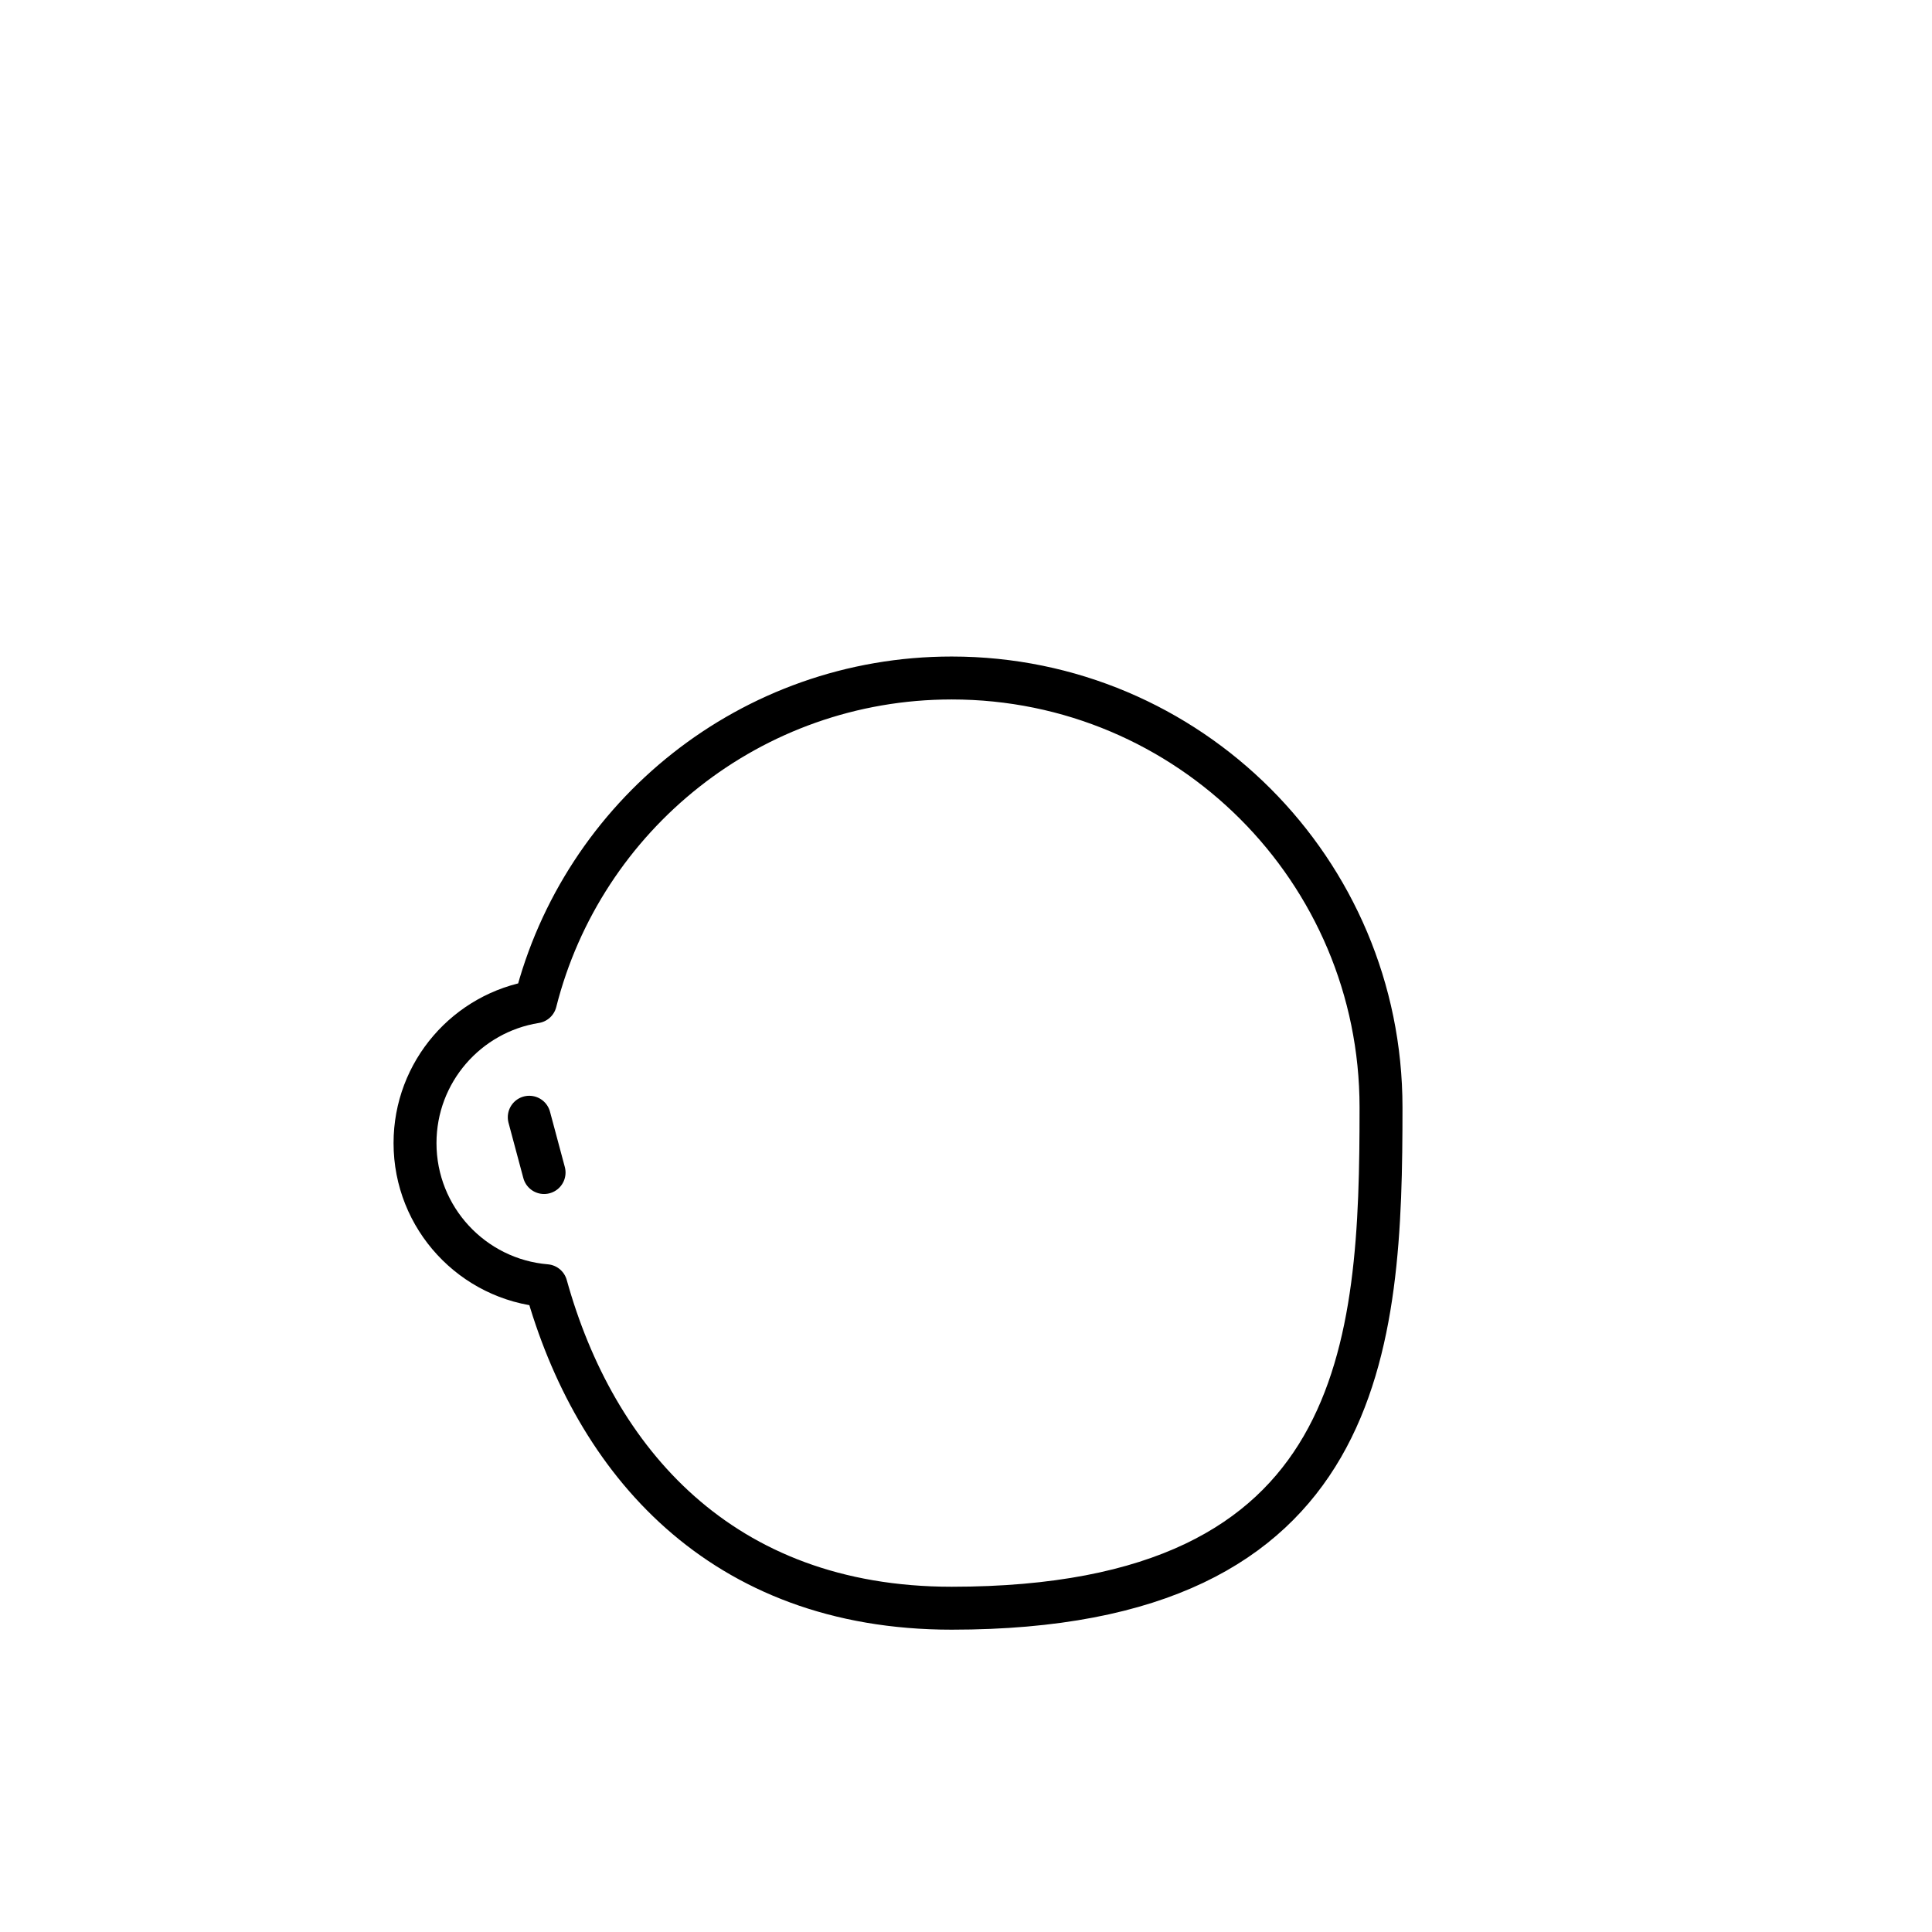
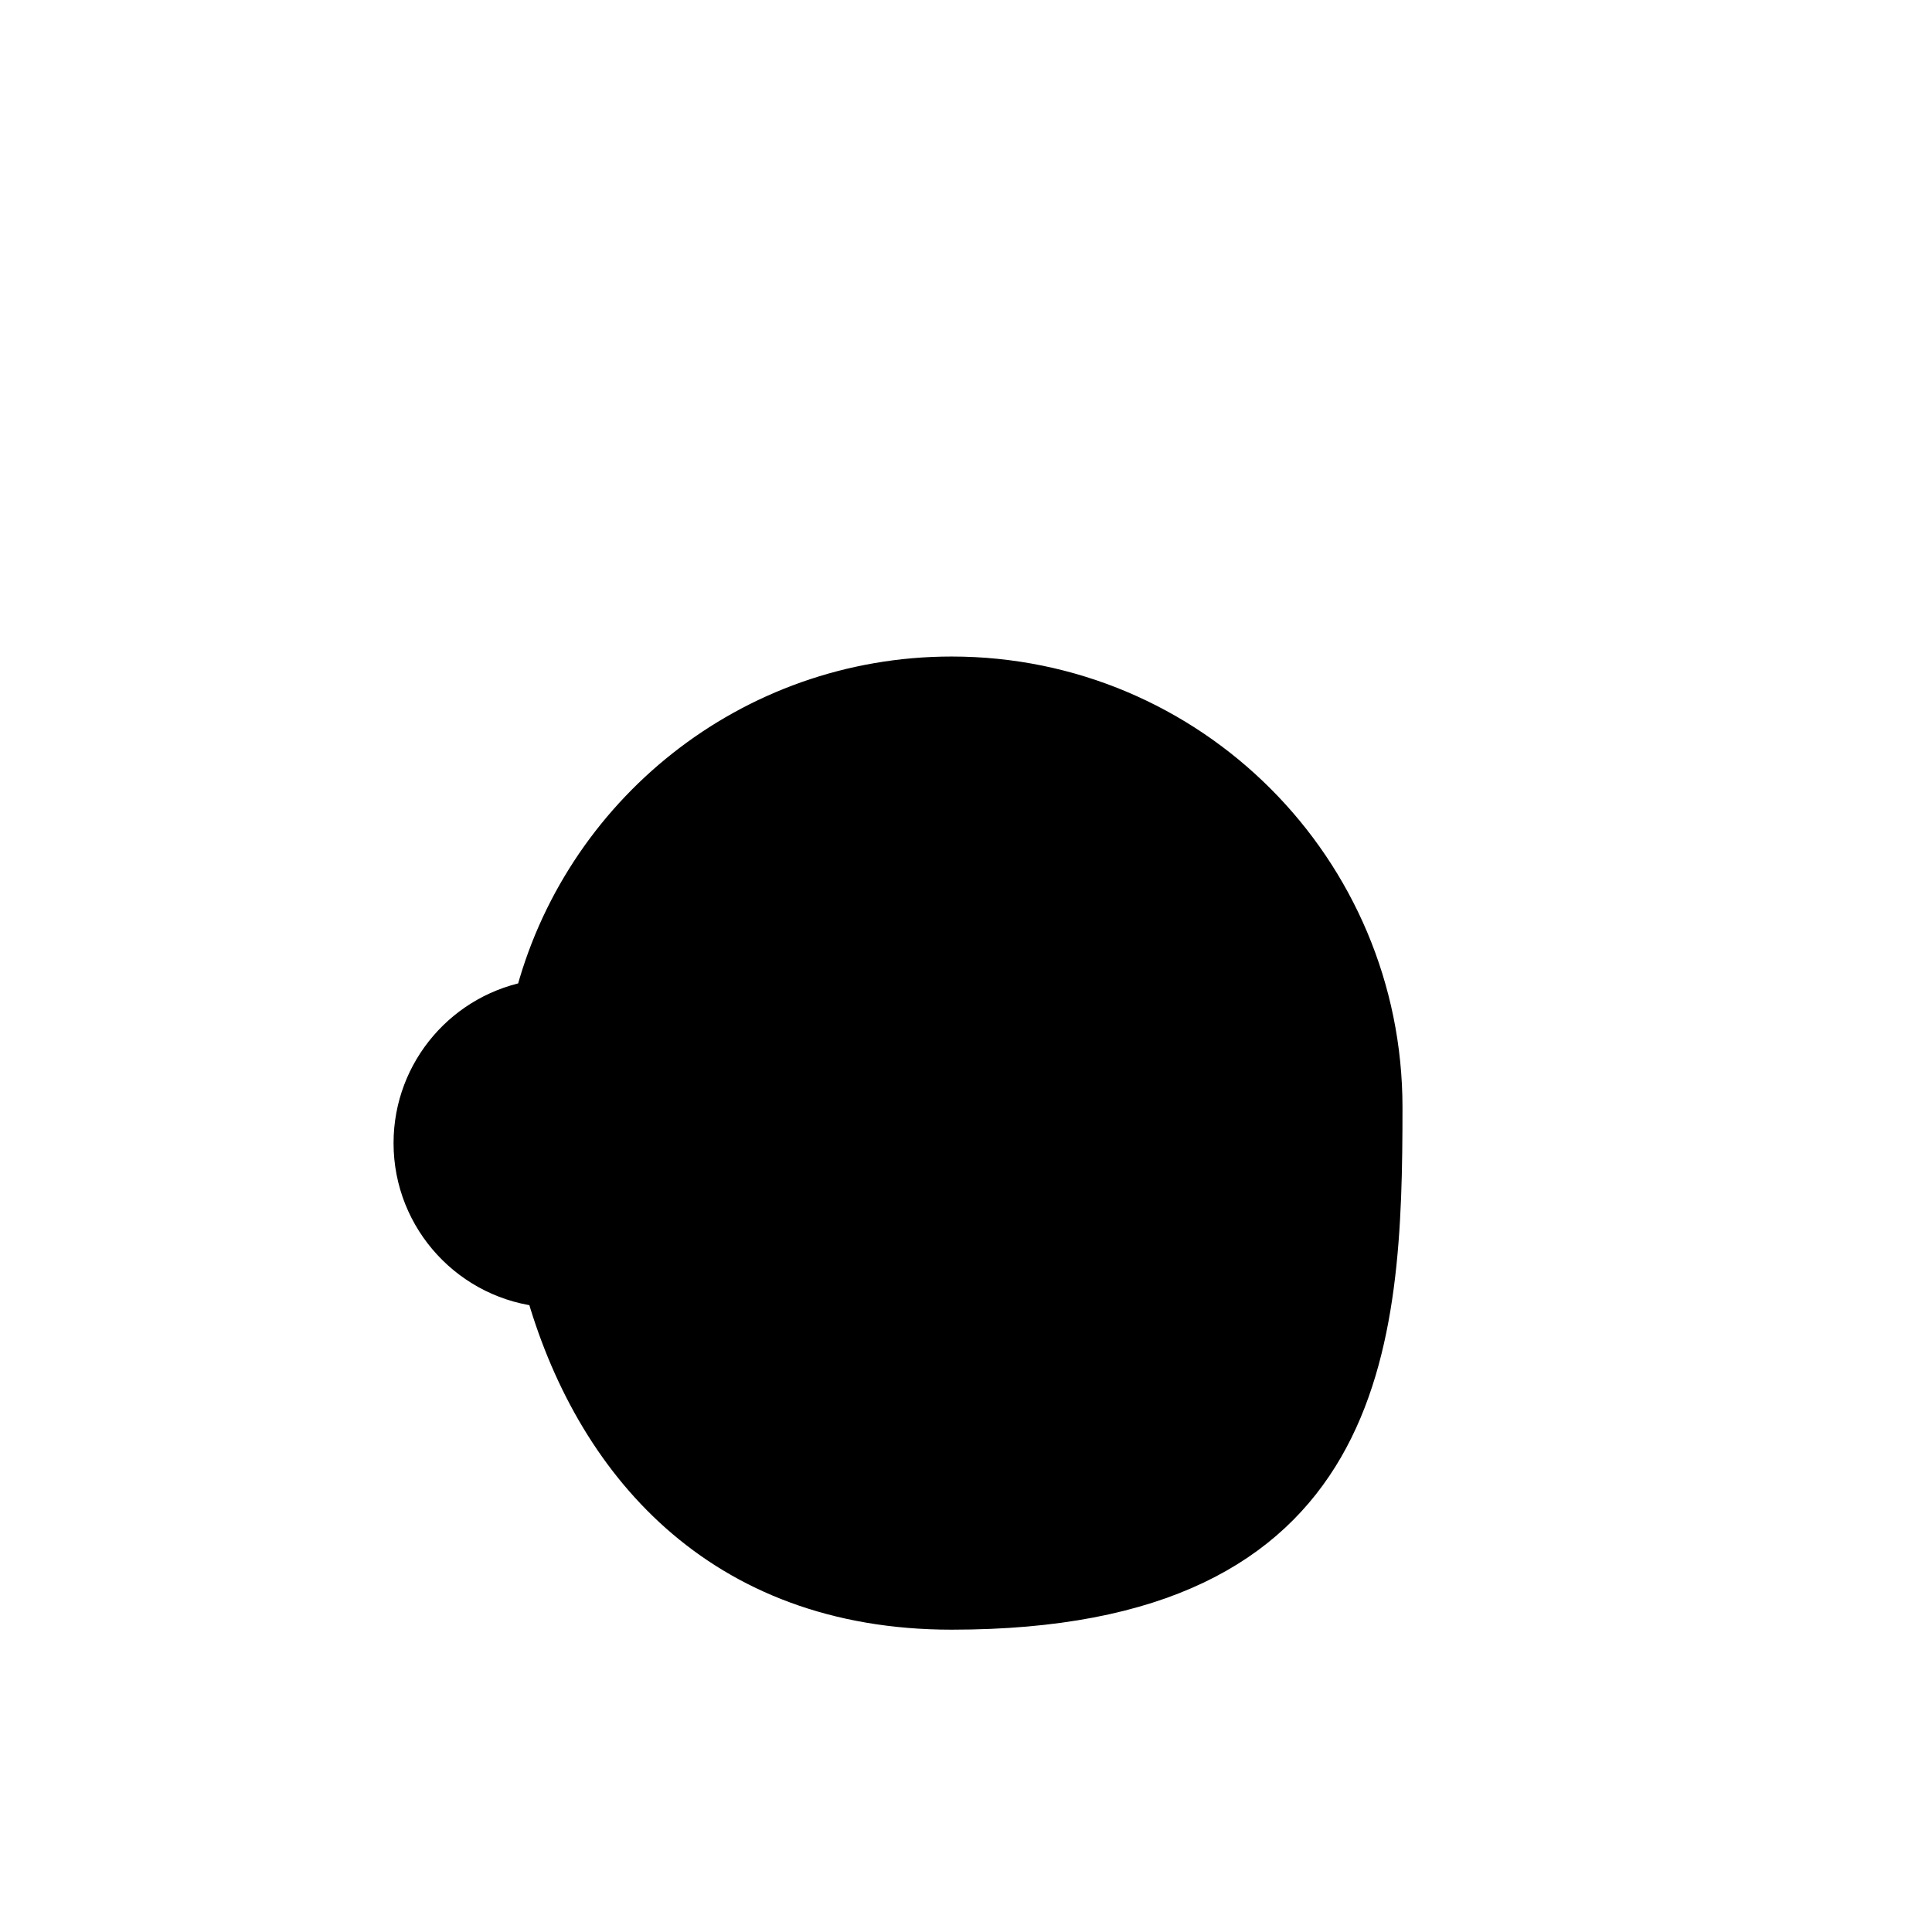
<svg xmlns="http://www.w3.org/2000/svg" width="1080px" height="1080px" viewBox="0 0 1080 1080" version="1.1">
-   <g id="Face/-6" stroke="none" stroke-width="1" fill="none" fill-rule="evenodd" stroke-linecap="round" stroke-linejoin="round">
+   <g id="Face/-6" stroke="none" stroke-width="1" fill-rule="evenodd" stroke-linecap="round" stroke-linejoin="round">
    <path d="M532,379 C664.548,379 772,486.452 772,619 C772,751.548 764.548,899 532,899 C402.61,899 332.318,816.086 305.249,718.718 C264.226,715.292 232,680.909 232,639 C232,599.135 261.159,566.08 299.312,560.001 C325.599,455.979 419.81,379 532,379 Z M295.859,624.545 L304.141,655.455" id="Path" stroke="#000000" stroke-width="24" />
  </g>
</svg>
